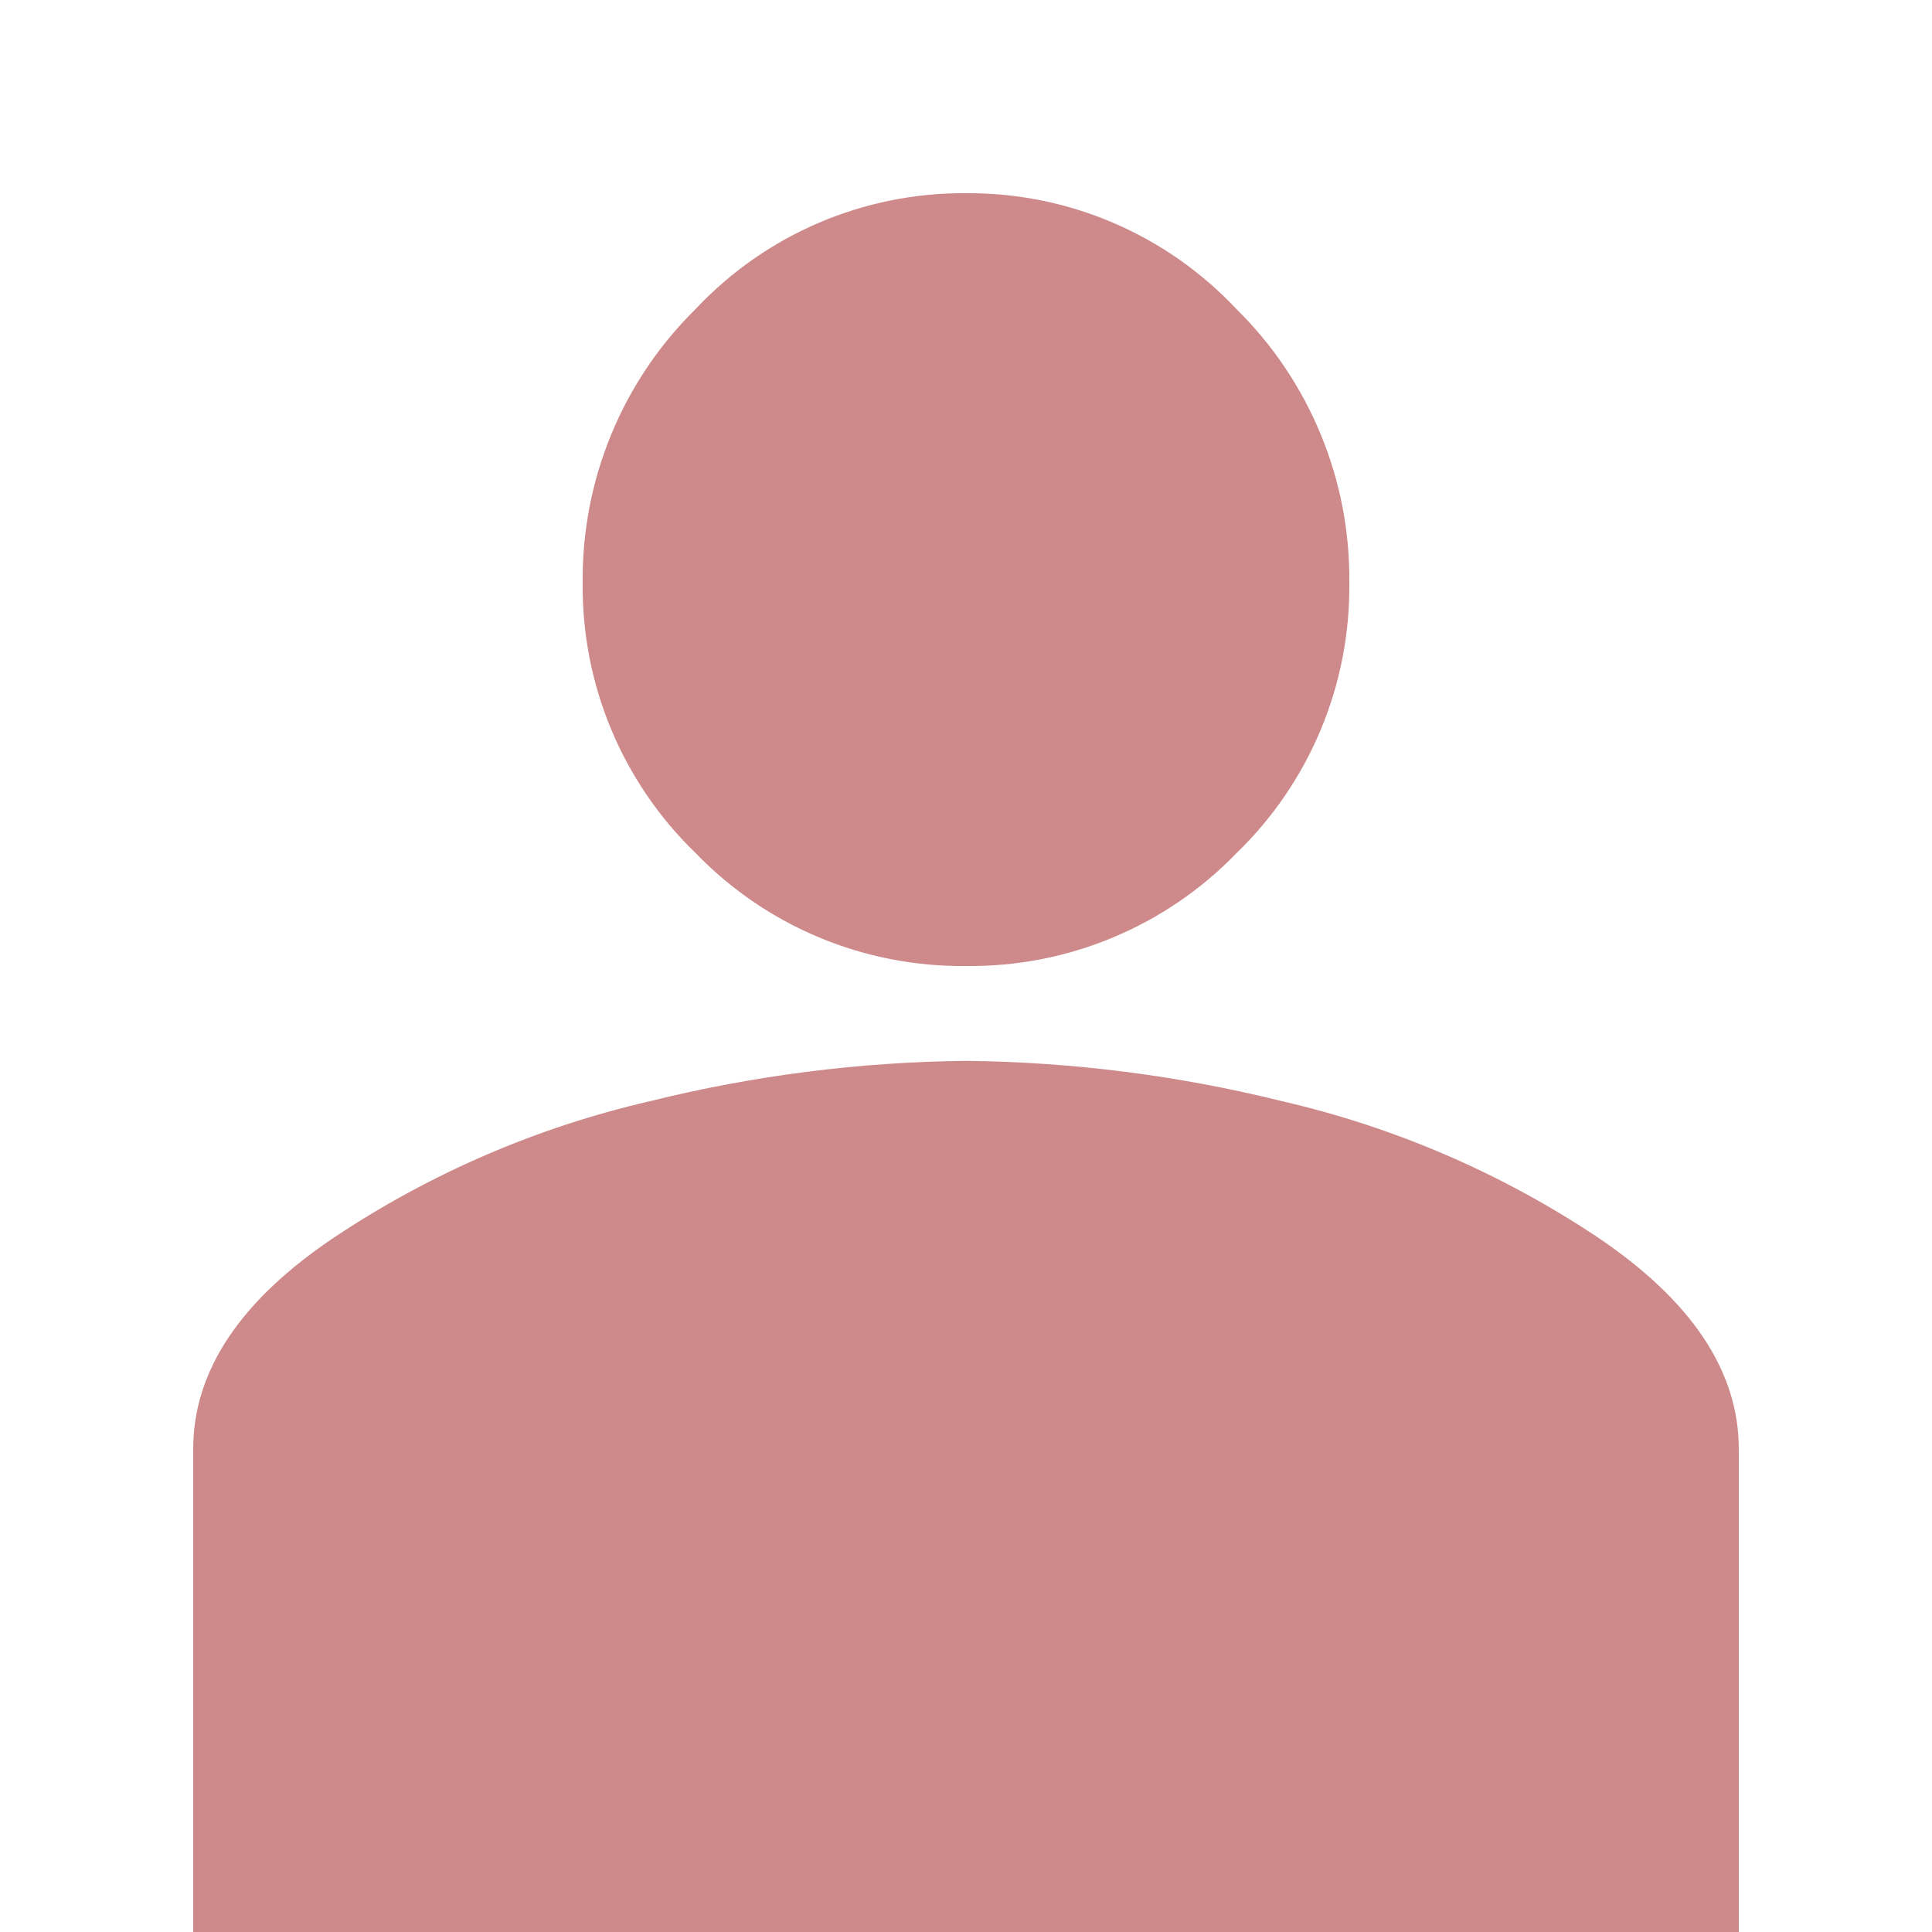
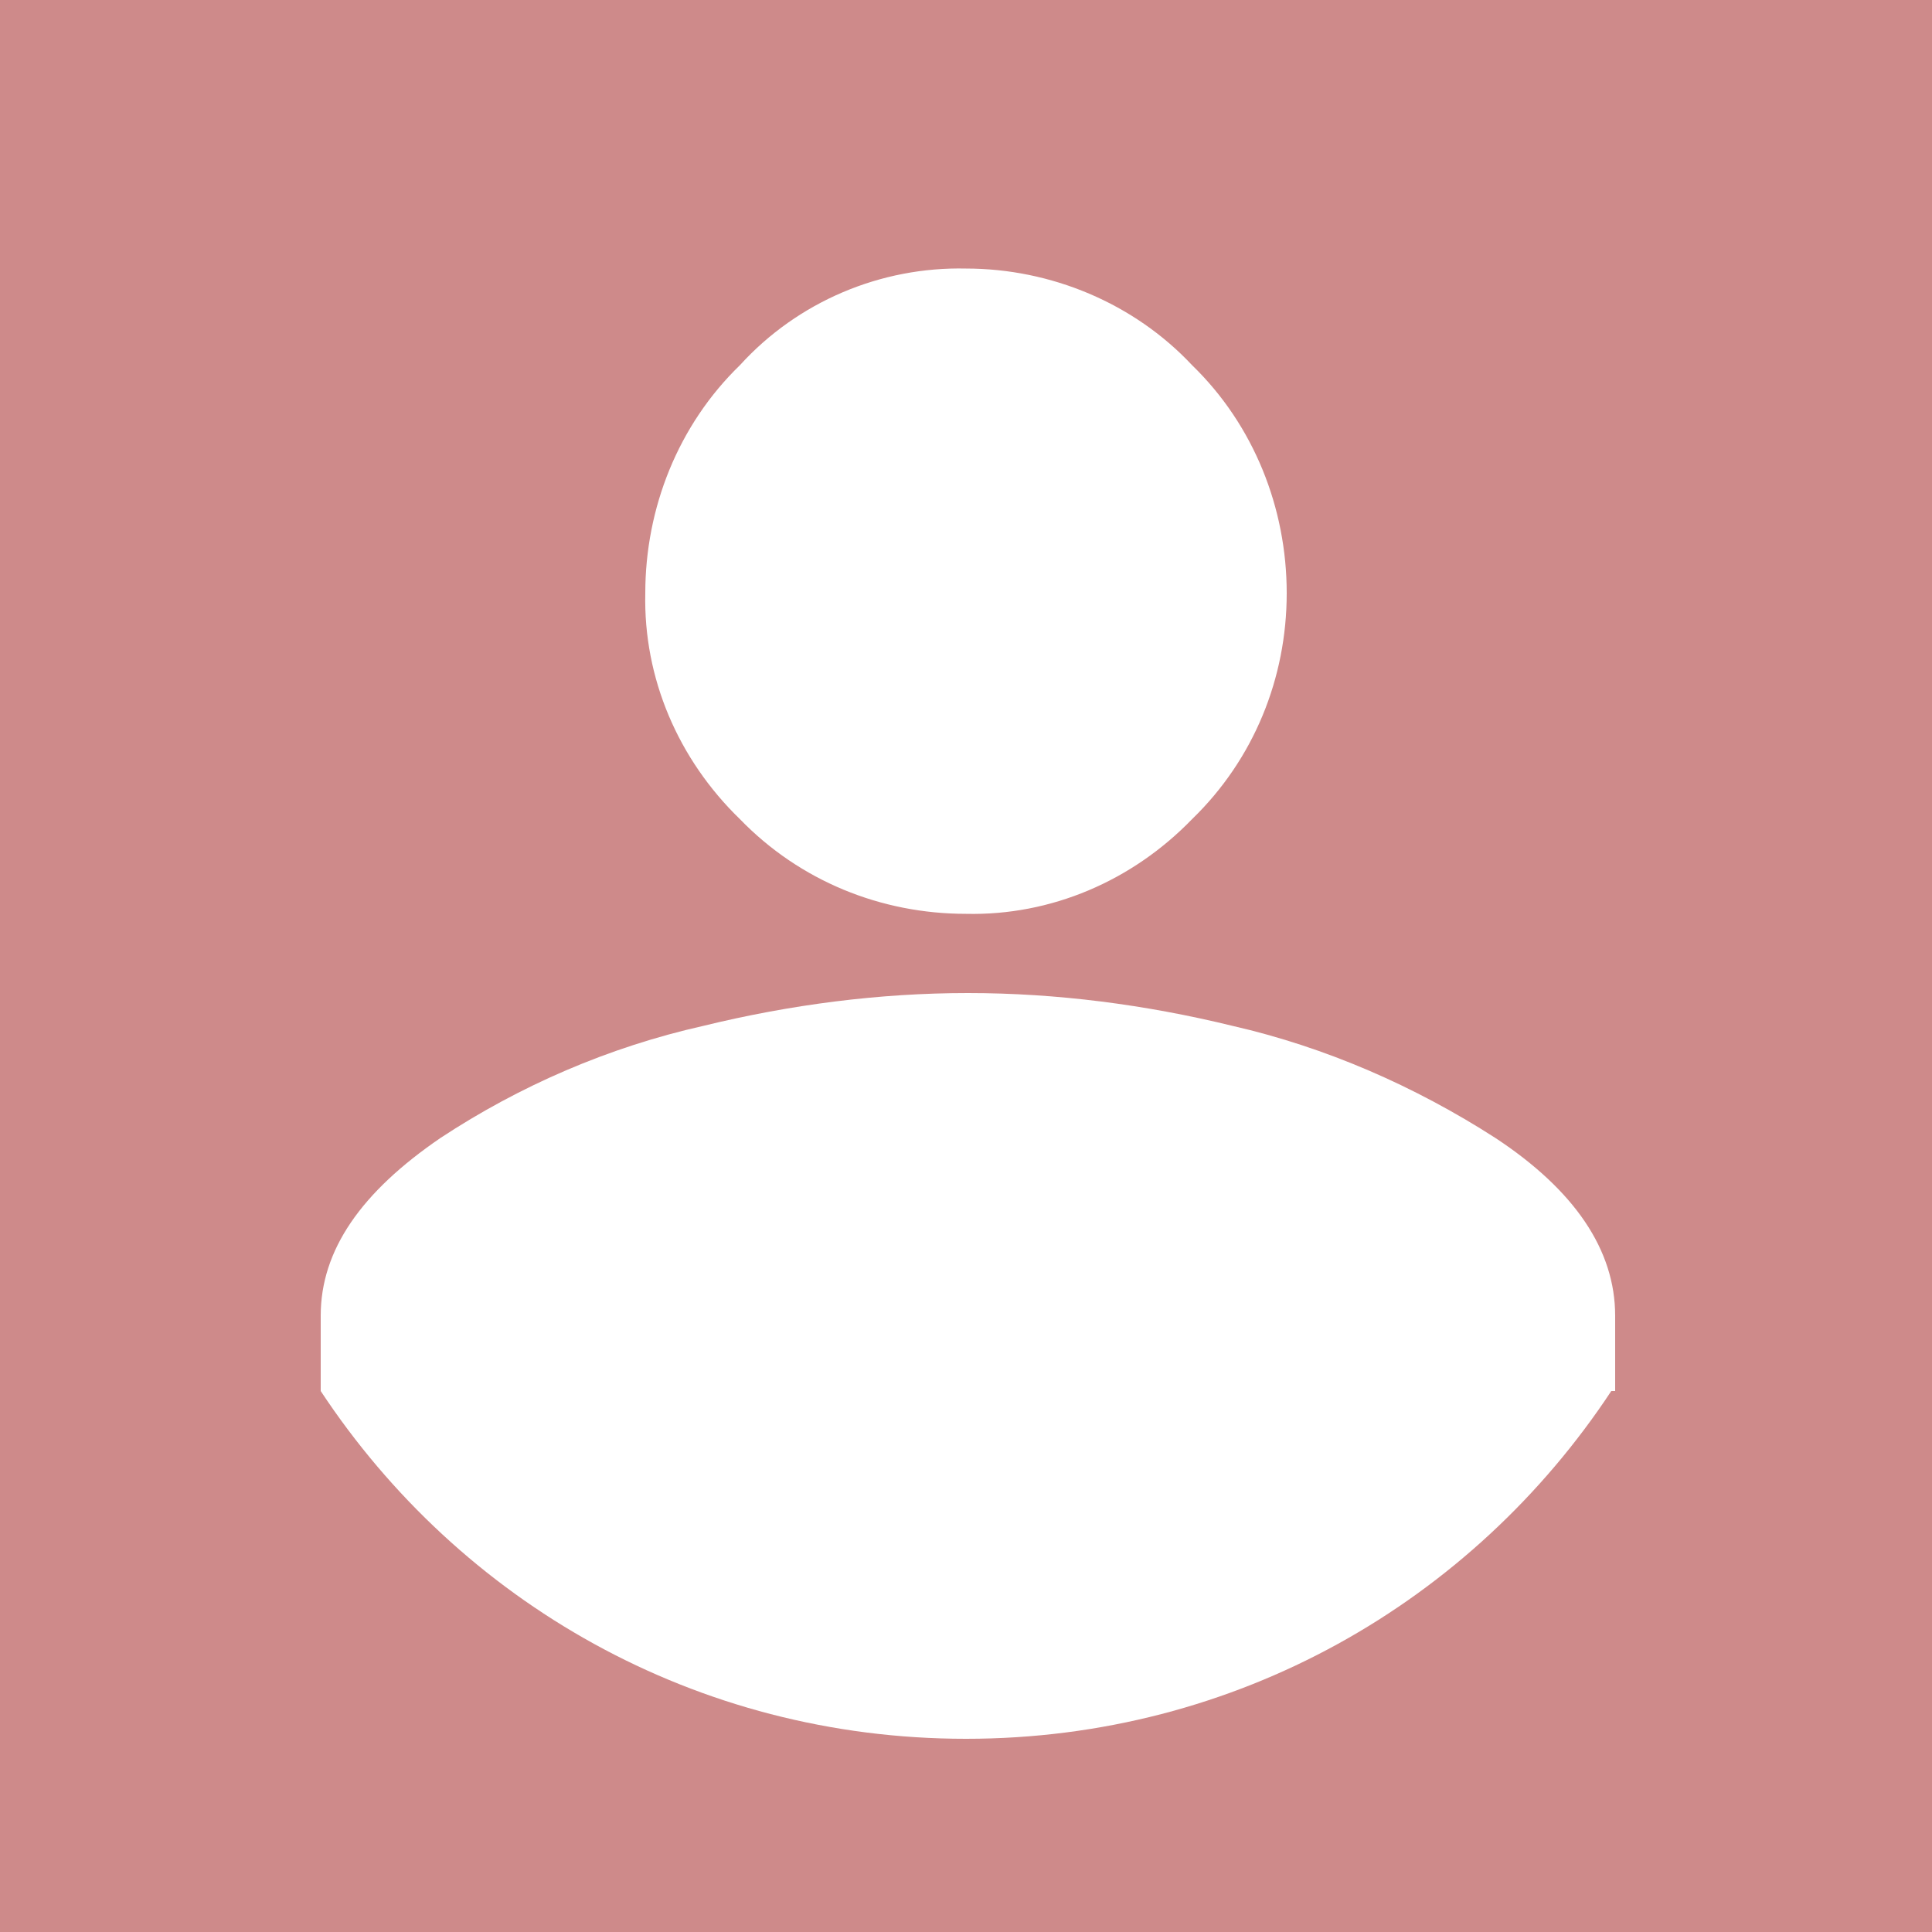
- <svg xmlns="http://www.w3.org/2000/svg" id="レイヤー_1" data-name="レイヤー 1" viewBox="0 0 100 100">
-   <defs>
-     <style>.cls-1{fill:#fff;}.cls-2{fill:#ce8a8a;}</style>
-   </defs>
-   <rect class="cls-1" width="100" height="100" />
-   <path class="cls-2" d="M50,54.91A71,71,0,0,1,66.37,57a49.48,49.48,0,0,1,16.26,7Q90,68.94,90,75v25H10V75q0-6.09,7.37-11a49.48,49.48,0,0,1,16.26-7A71,71,0,0,1,50,54.91ZM50,10a19,19,0,0,1,14,6,19.58,19.58,0,0,1,5.84,14.16,19.16,19.16,0,0,1-5.84,14A19.15,19.15,0,0,1,50,50a19.15,19.15,0,0,1-14-5.85,19.16,19.16,0,0,1-5.84-14A19.58,19.58,0,0,1,36,16,19,19,0,0,1,50,10Z" />
+ <svg xmlns="http://www.w3.org/2000/svg" version="1.1" id="レイヤー_1" x="0px" y="0px" viewBox="0 0 100 100" style="enable-background:new 0 0 100 100;" xml:space="preserve">
+   <style type="text/css">
+ 	.st0{fill:#CE8A8A;}
+ 	.st1{display:none;fill:#FFFFFF;}
+ 	.st2{fill:#FFFFFF;}
+ </style>
+   <rect class="st0" width="100" height="100" />
+   <path class="st1" d="M50,54.9c5.5,0.1,11,0.8,16.4,2.1c5.8,1.3,11.3,3.7,16.3,7c4.9,3.3,7.4,7,7.4,11v25H10V75c0-4.1,2.5-7.7,7.4-11  c5-3.3,10.5-5.7,16.3-7C39,55.7,44.5,55,50,54.9z M50,10c5.3,0,10.4,2.1,14,6c3.8,3.7,5.9,8.8,5.8,14.2c0.1,5.3-2.1,10.3-5.8,14  c-3.7,3.8-8.7,5.9-14,5.8c-5.3,0.1-10.3-2.1-14-5.8c-3.8-3.7-5.9-8.7-5.8-14C30.1,24.8,32.2,19.7,36,16C39.6,12.1,44.7,10,50,10z" />
+   <path class="st2" d="M83.4,72C76.2,82.9,64,90,50,90s-26.2-7.1-33.4-18v-3.9c0-3.4,2.1-6.4,6.2-9.2c4.1-2.7,8.7-4.7,13.6-5.8  c4.5-1.1,9.1-1.7,13.7-1.7c4.6,0,9.2,0.6,13.7,1.7c4.8,1.1,9.4,3.1,13.6,5.8c4.1,2.7,6.2,5.8,6.2,9.2V72z M38.3,18.9  c-3.2,3.1-4.9,7.4-4.9,11.8c-0.1,4.4,1.7,8.6,4.9,11.7c3.1,3.2,7.3,4.9,11.7,4.9c4.4,0.1,8.6-1.7,11.7-4.9c3.2-3.1,4.9-7.3,4.9-11.7  c0-4.4-1.7-8.7-4.9-11.8c-3-3.2-7.3-5-11.7-5C45.6,13.8,41.3,15.6,38.3,18.9z" />
</svg>
